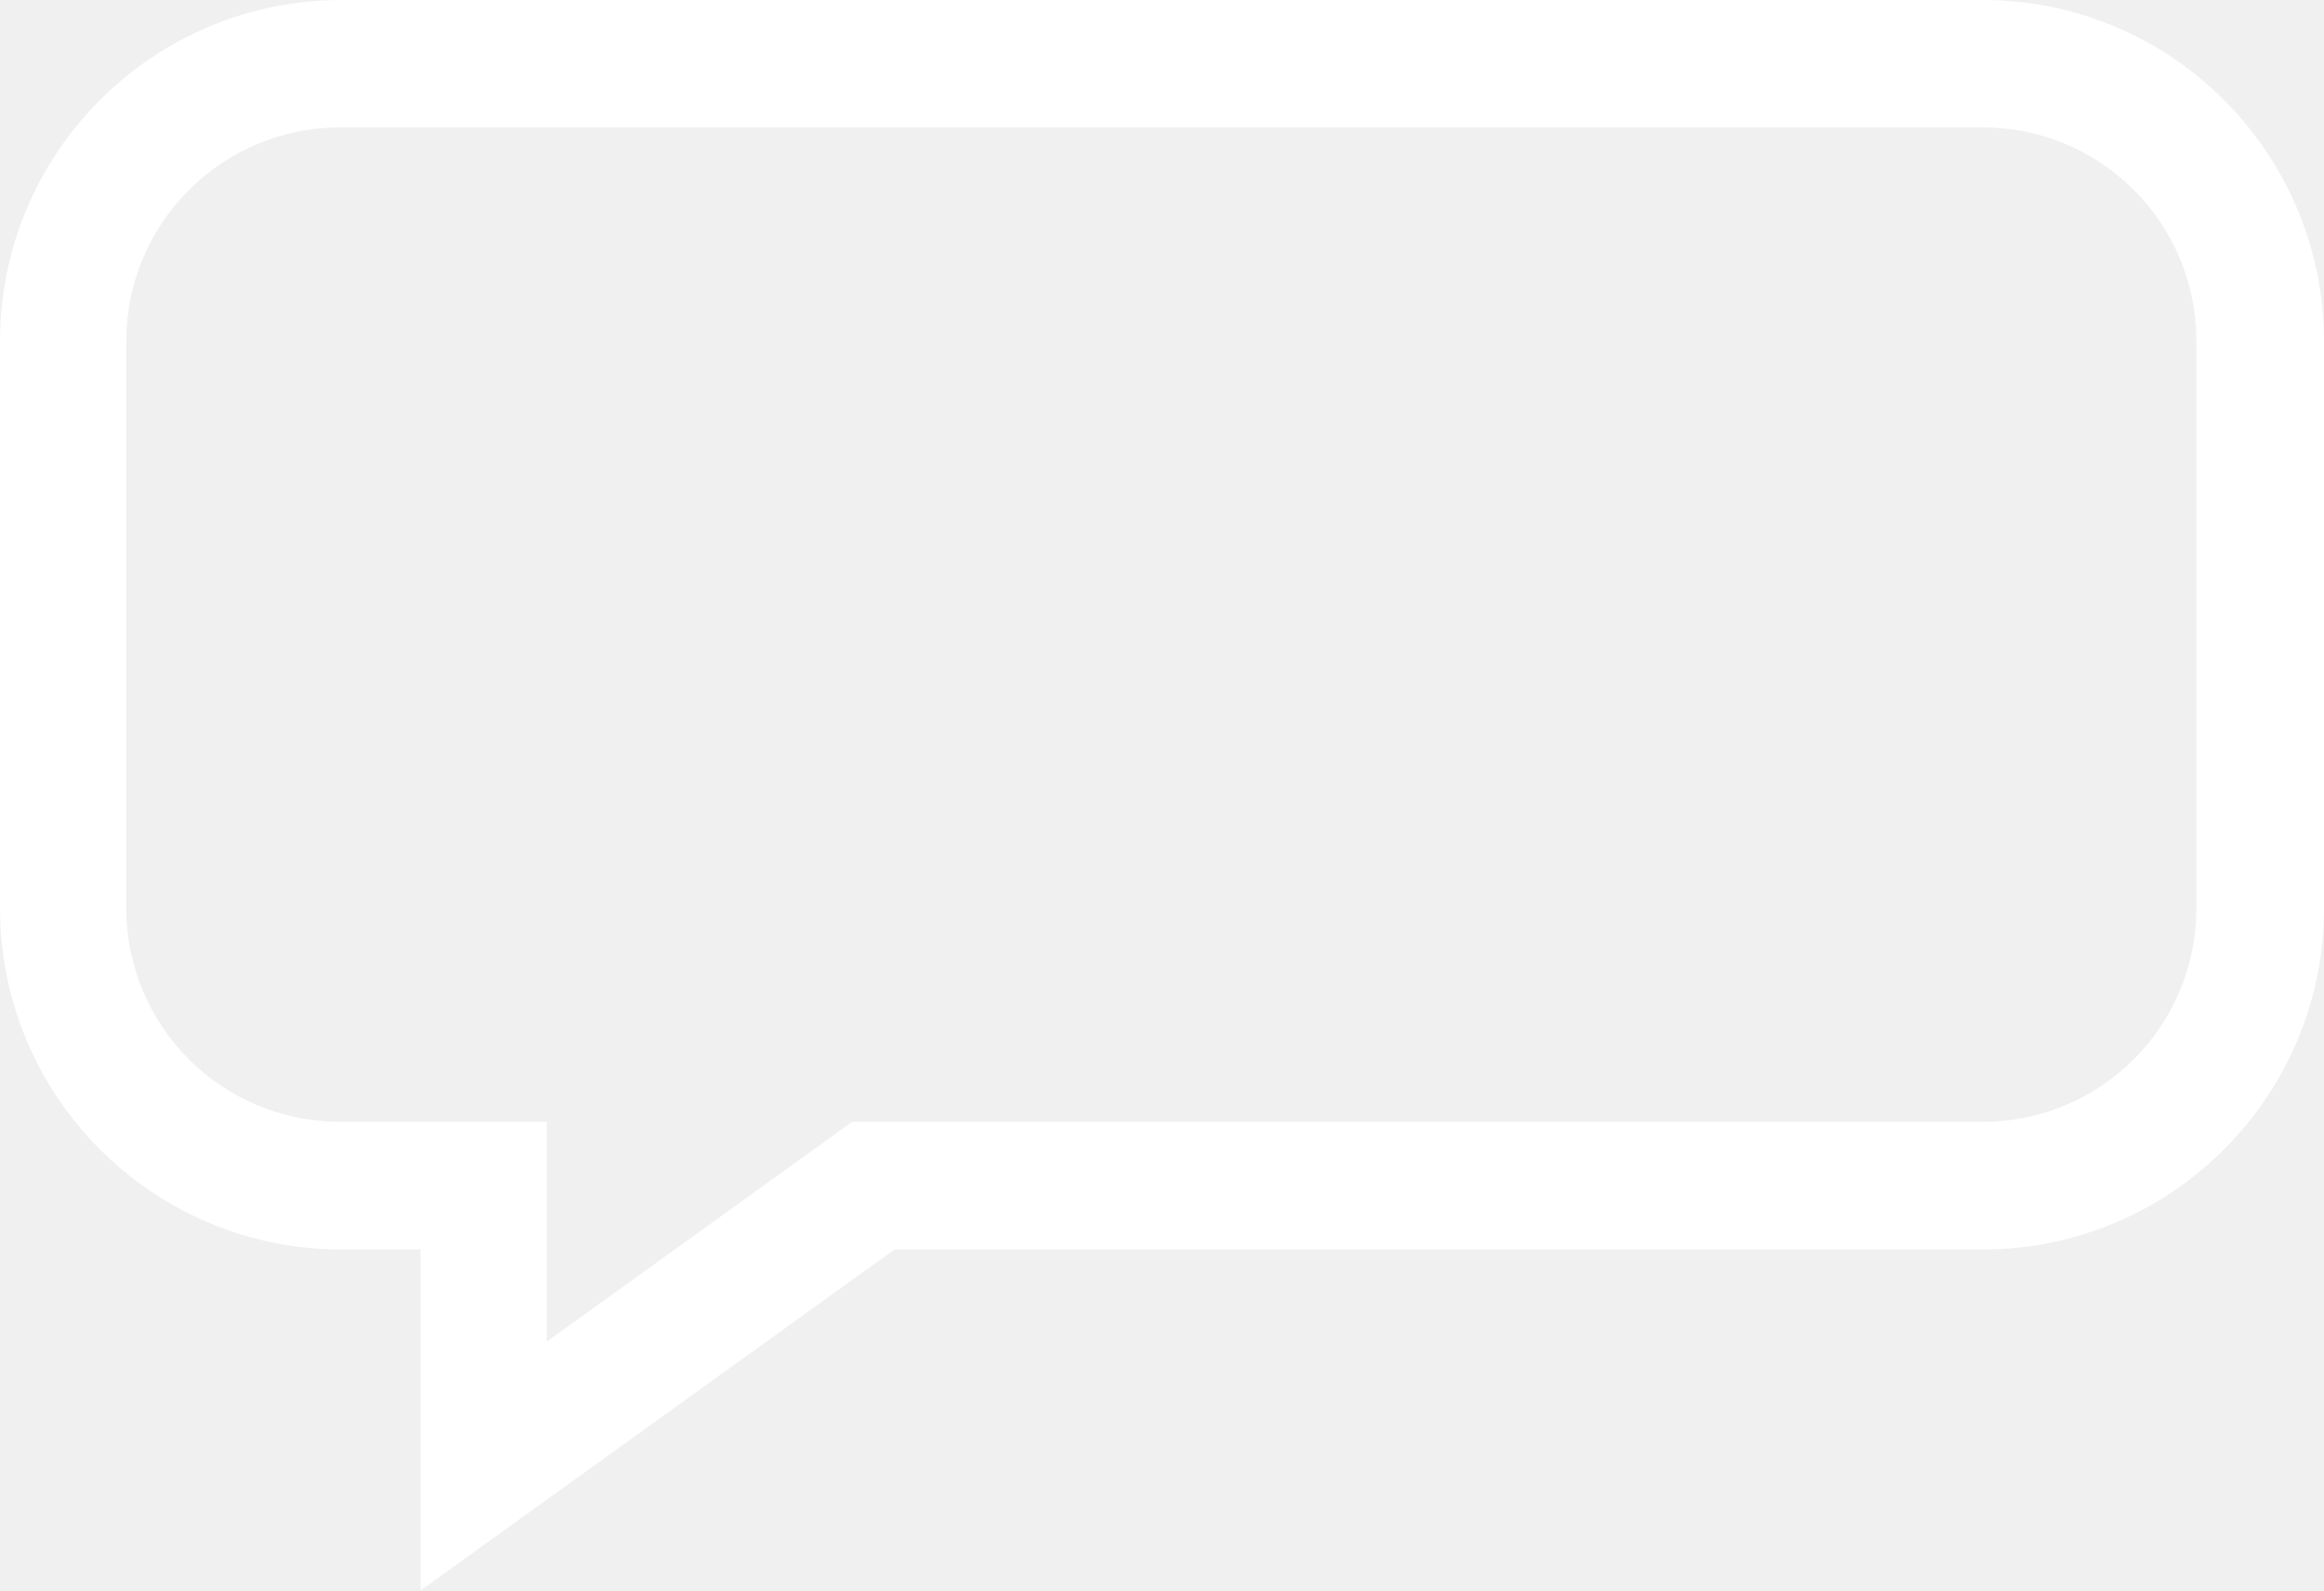
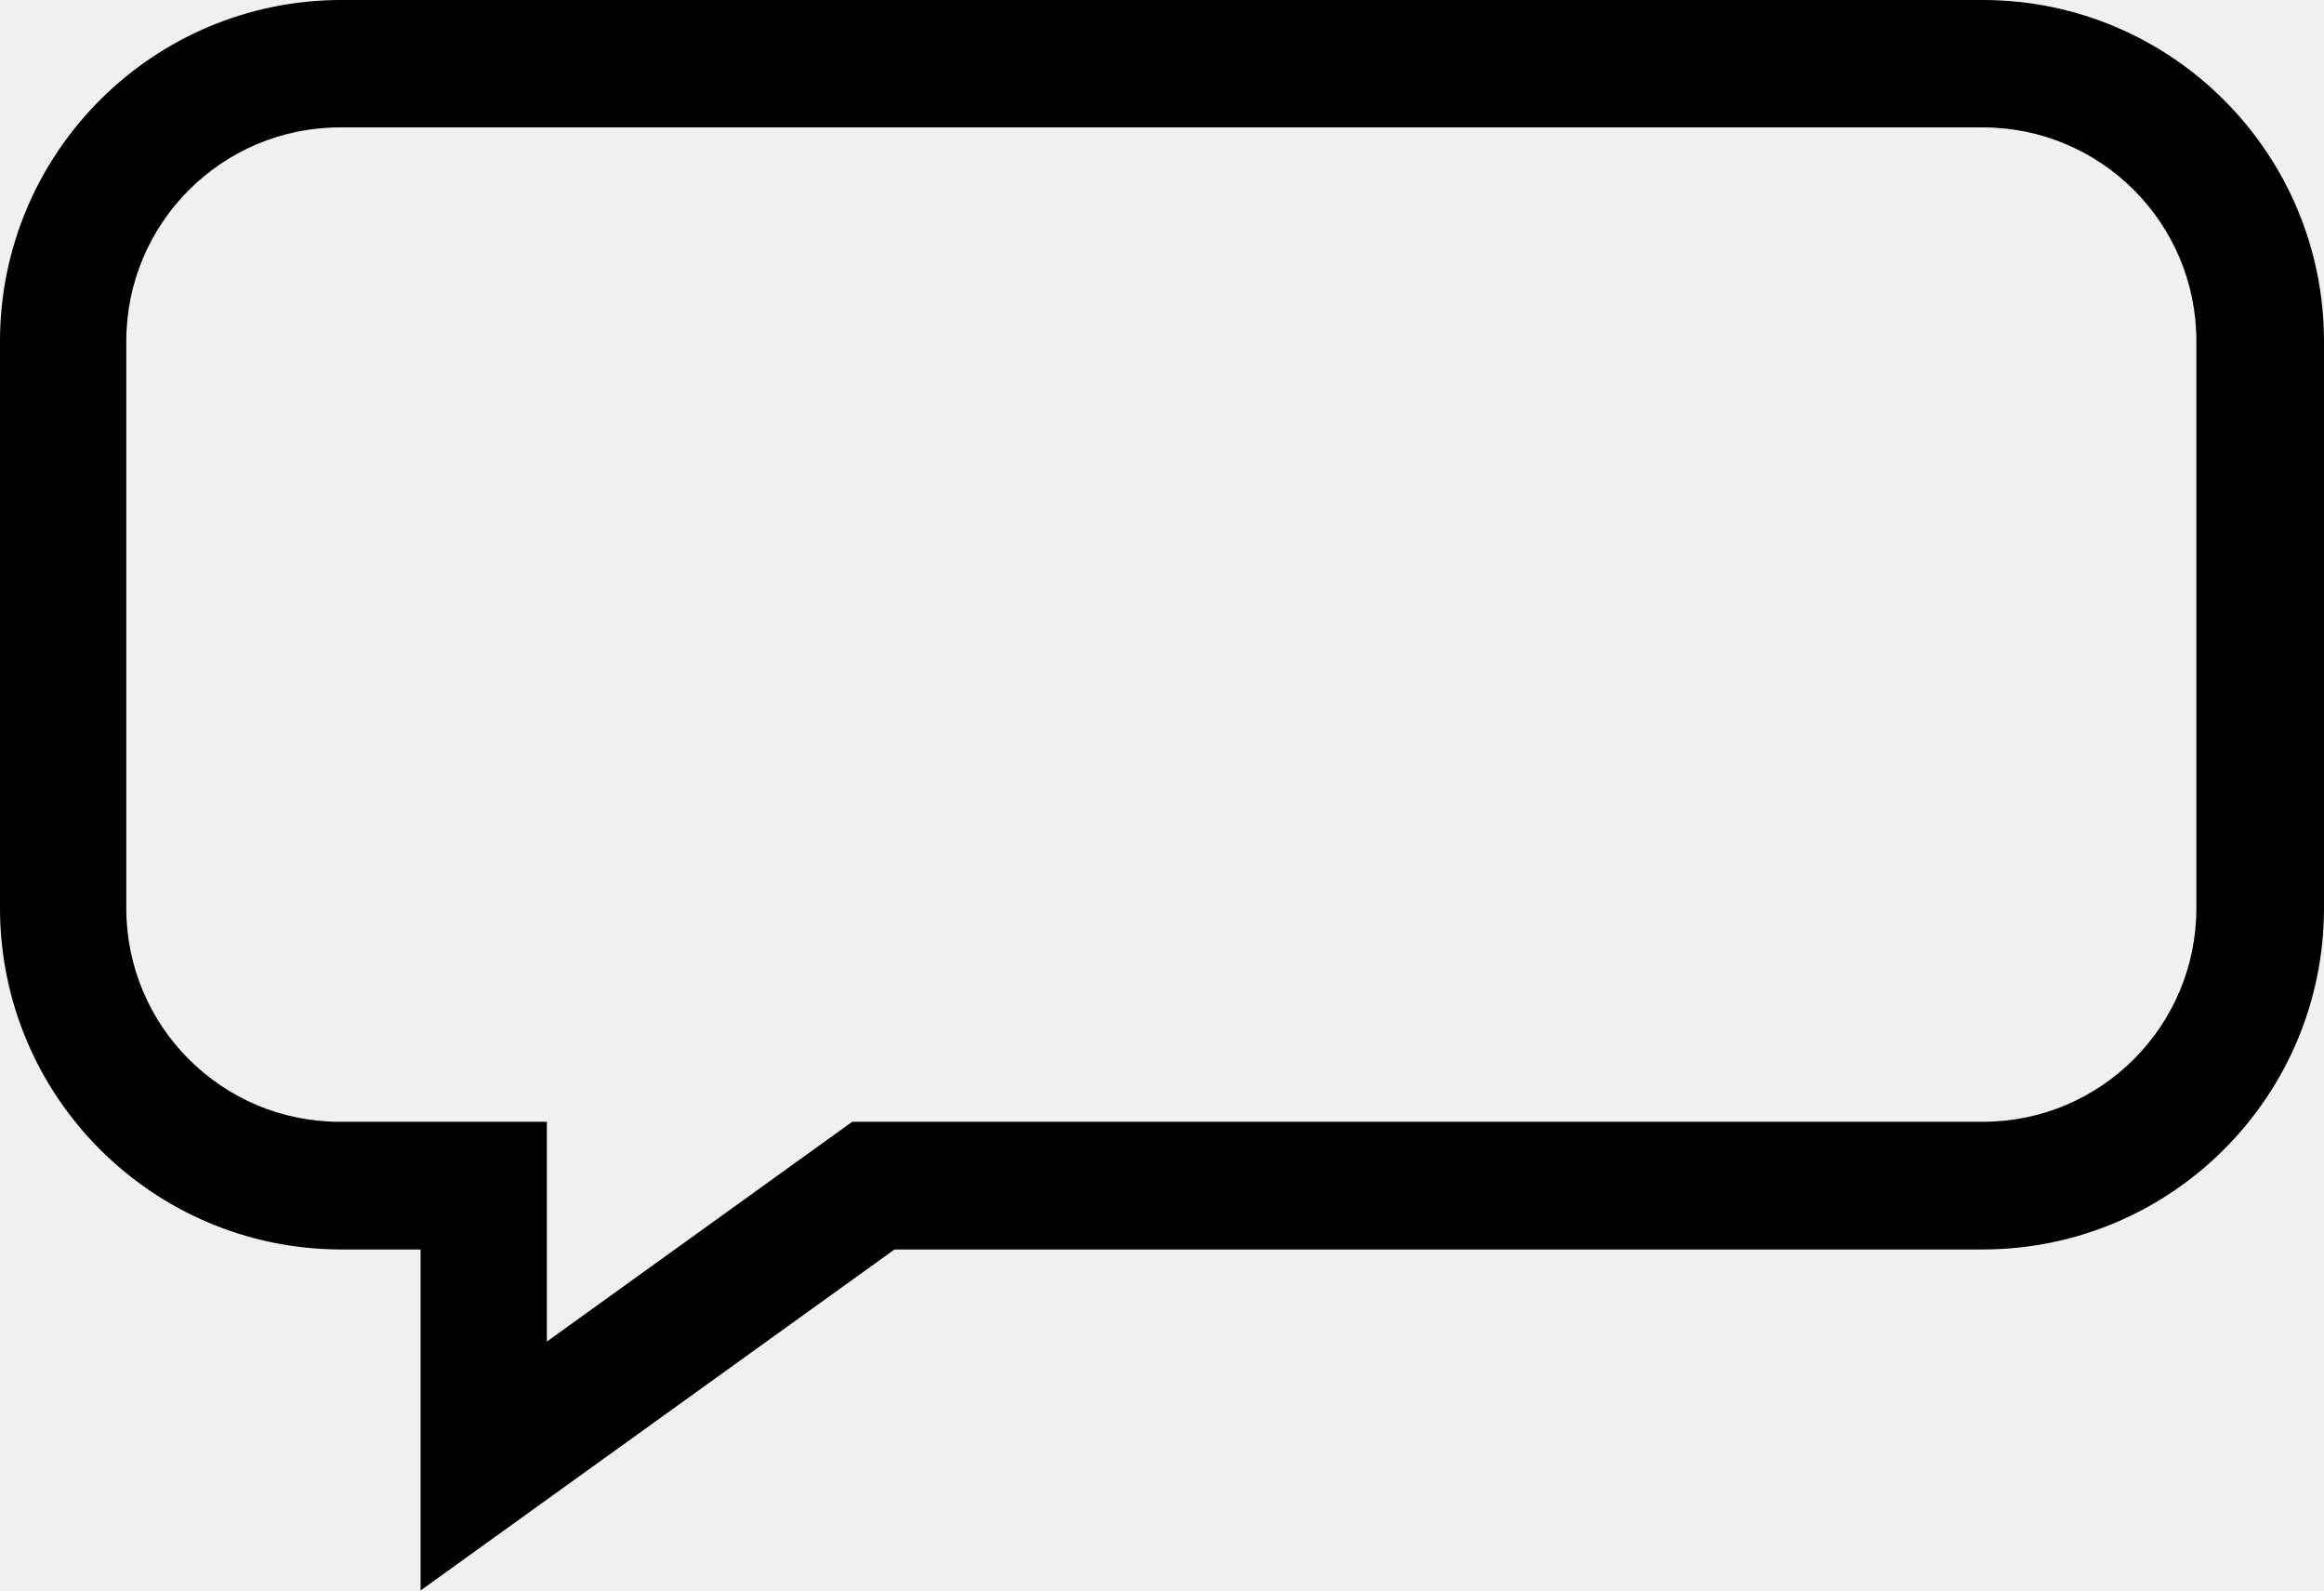
<svg xmlns="http://www.w3.org/2000/svg" viewBox="0 0 86.31 59.05">
-   <defs>
-     <style>.cls-1{fill:#fff;}</style>
-   </defs>
+   <defs />
  <g id="圖層_2" data-name="圖層 2">
    <g id="圖層_1-2" data-name="圖層 1">
-       <path class="cls-1" d="M15.62,59.05V46.39h-3A12.68,12.68,0,0,1,0,33.73V12.66A12.68,12.68,0,0,1,12.66,0h61A12.68,12.68,0,0,1,86.31,12.66V33.73A12.68,12.68,0,0,1,73.65,46.39H33.22Zm-3-54.32a7.94,7.94,0,0,0-7.93,7.93V33.73a7.93,7.93,0,0,0,7.93,7.92h7.69v8.16l11.34-8.16h42a7.93,7.93,0,0,0,7.92-7.92V12.66a7.93,7.93,0,0,0-7.92-7.93Z" />
+       <path fill="currentColor" d="M15.62,59.05V46.39h-3A12.68,12.68,0,0,1,0,33.73V12.66A12.68,12.68,0,0,1,12.66,0h61A12.68,12.68,0,0,1,86.31,12.66V33.73A12.68,12.68,0,0,1,73.65,46.39H33.22Zm-3-54.32a7.94,7.94,0,0,0-7.93,7.93V33.73a7.93,7.93,0,0,0,7.93,7.92h7.69v8.16l11.34-8.16h42a7.93,7.93,0,0,0,7.92-7.92V12.66a7.93,7.93,0,0,0-7.92-7.93Z" />
    </g>
  </g>
</svg>
